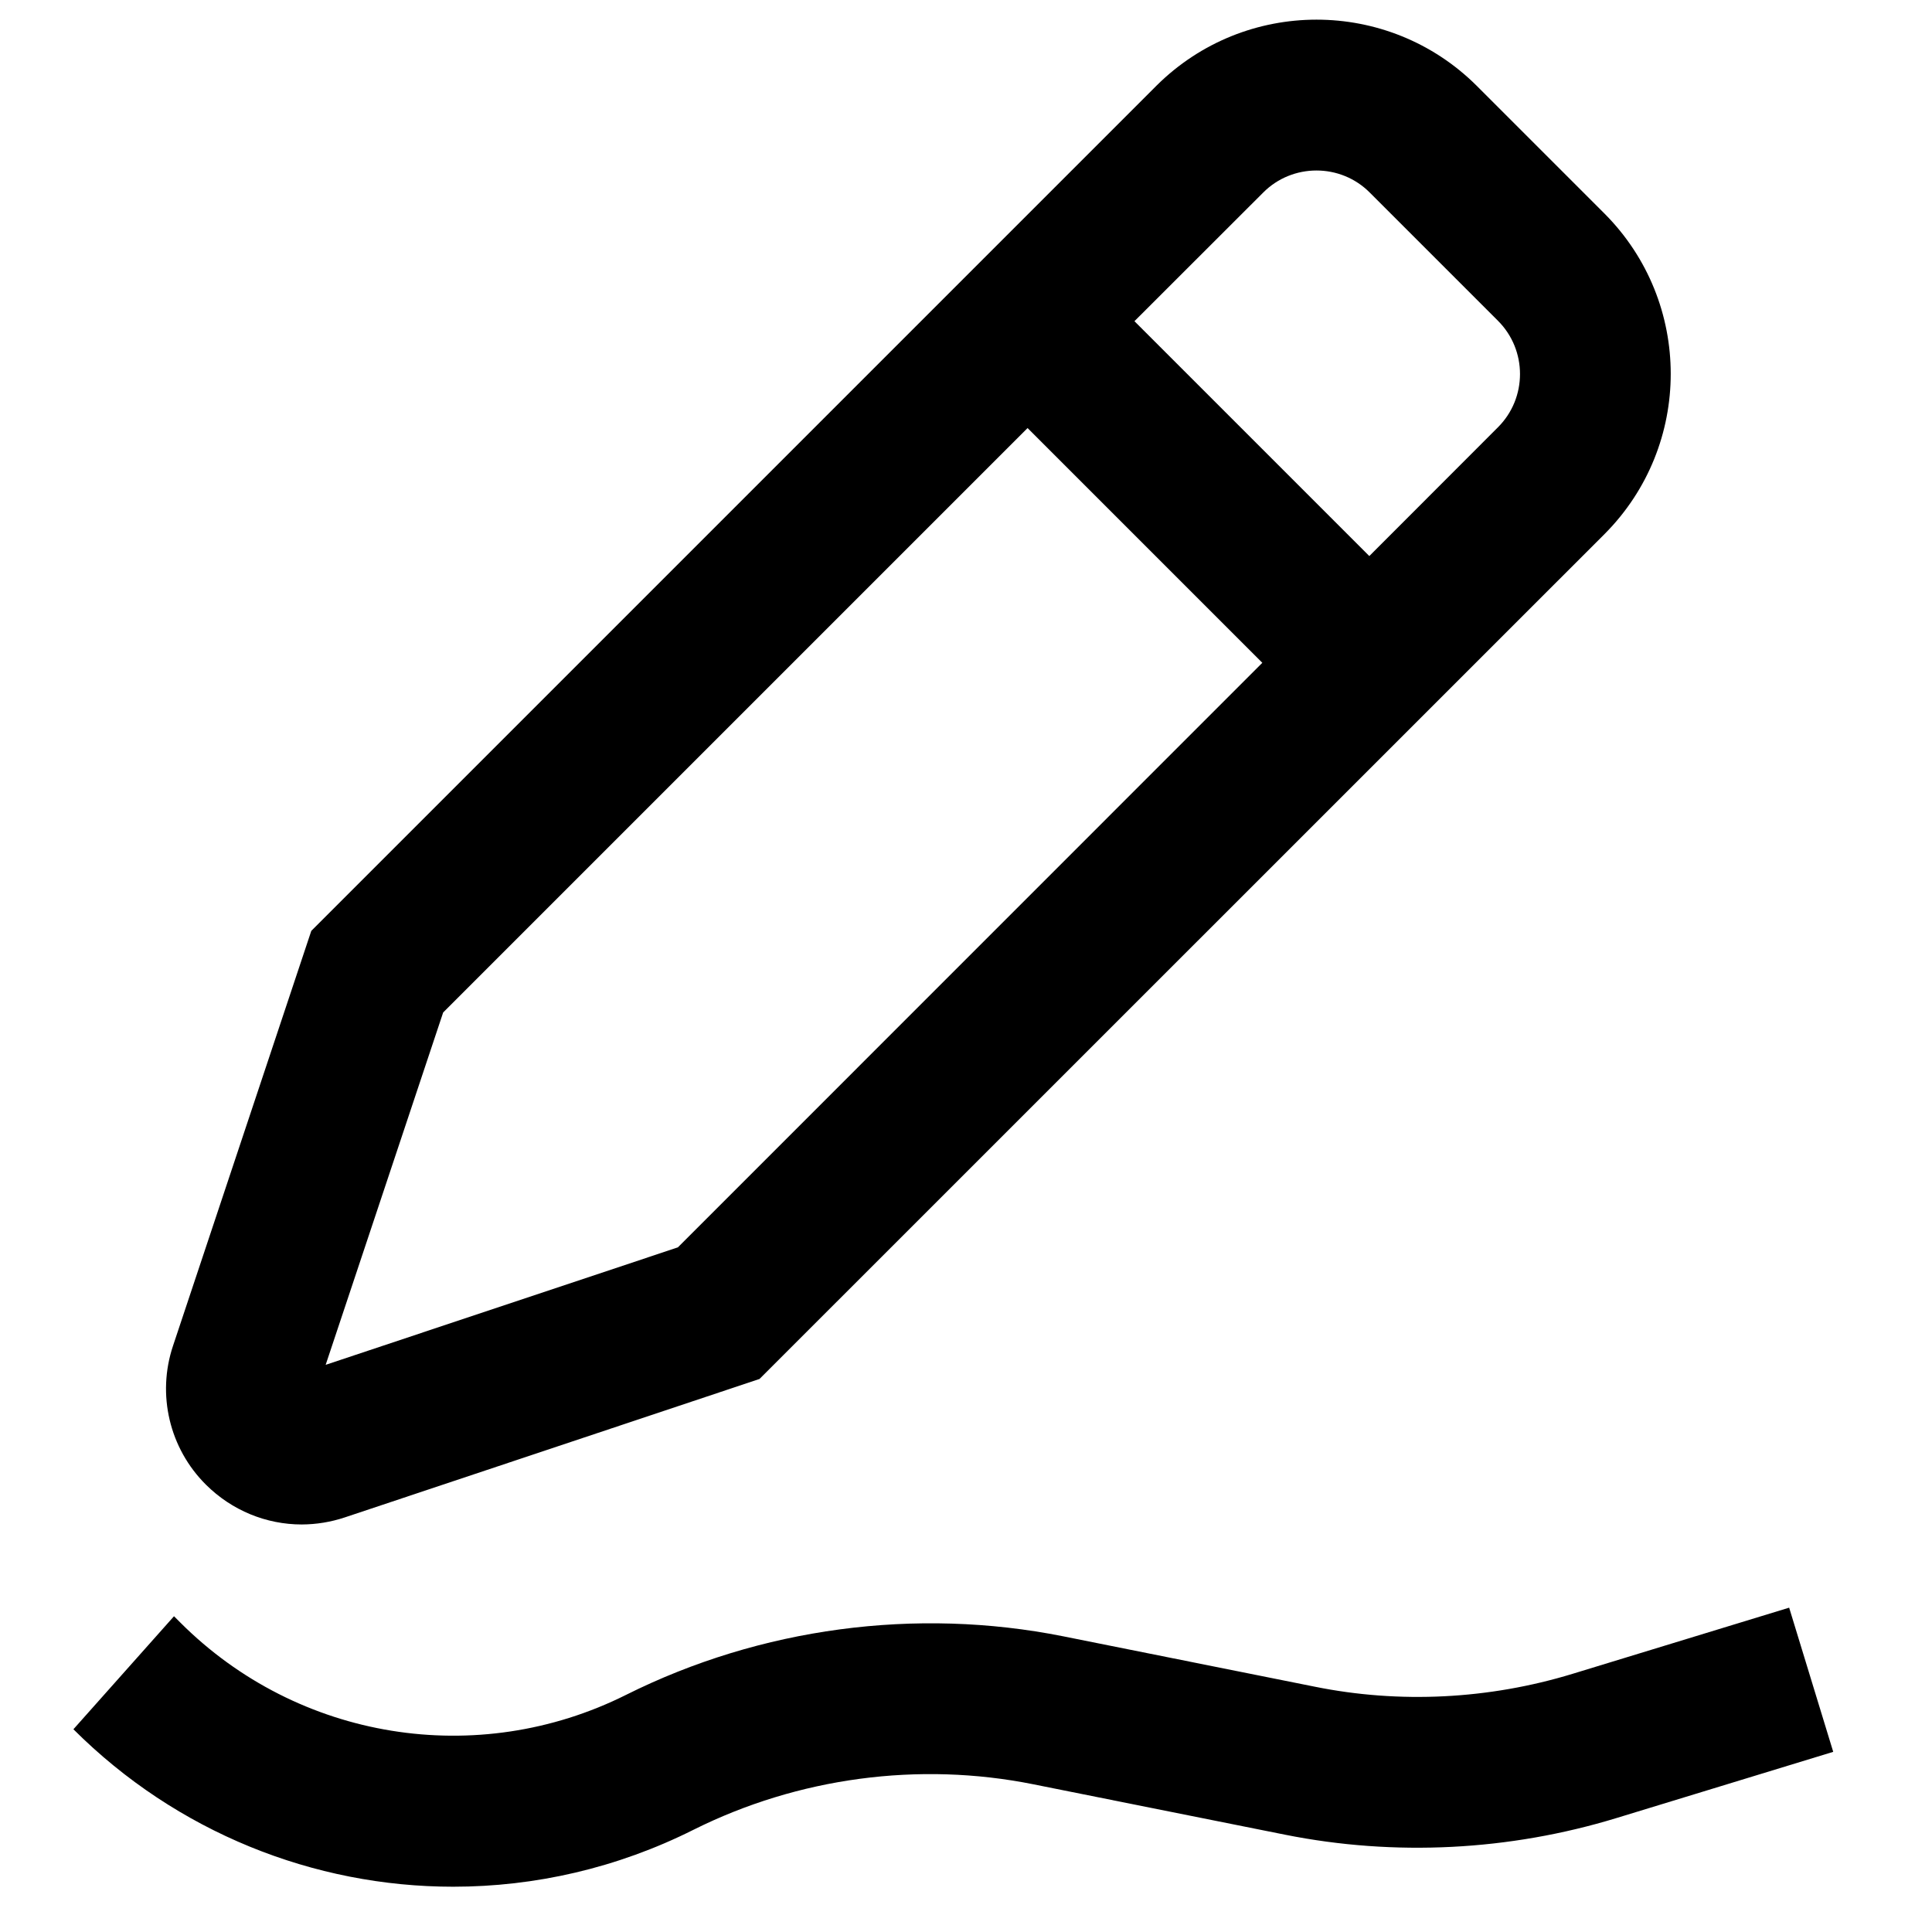
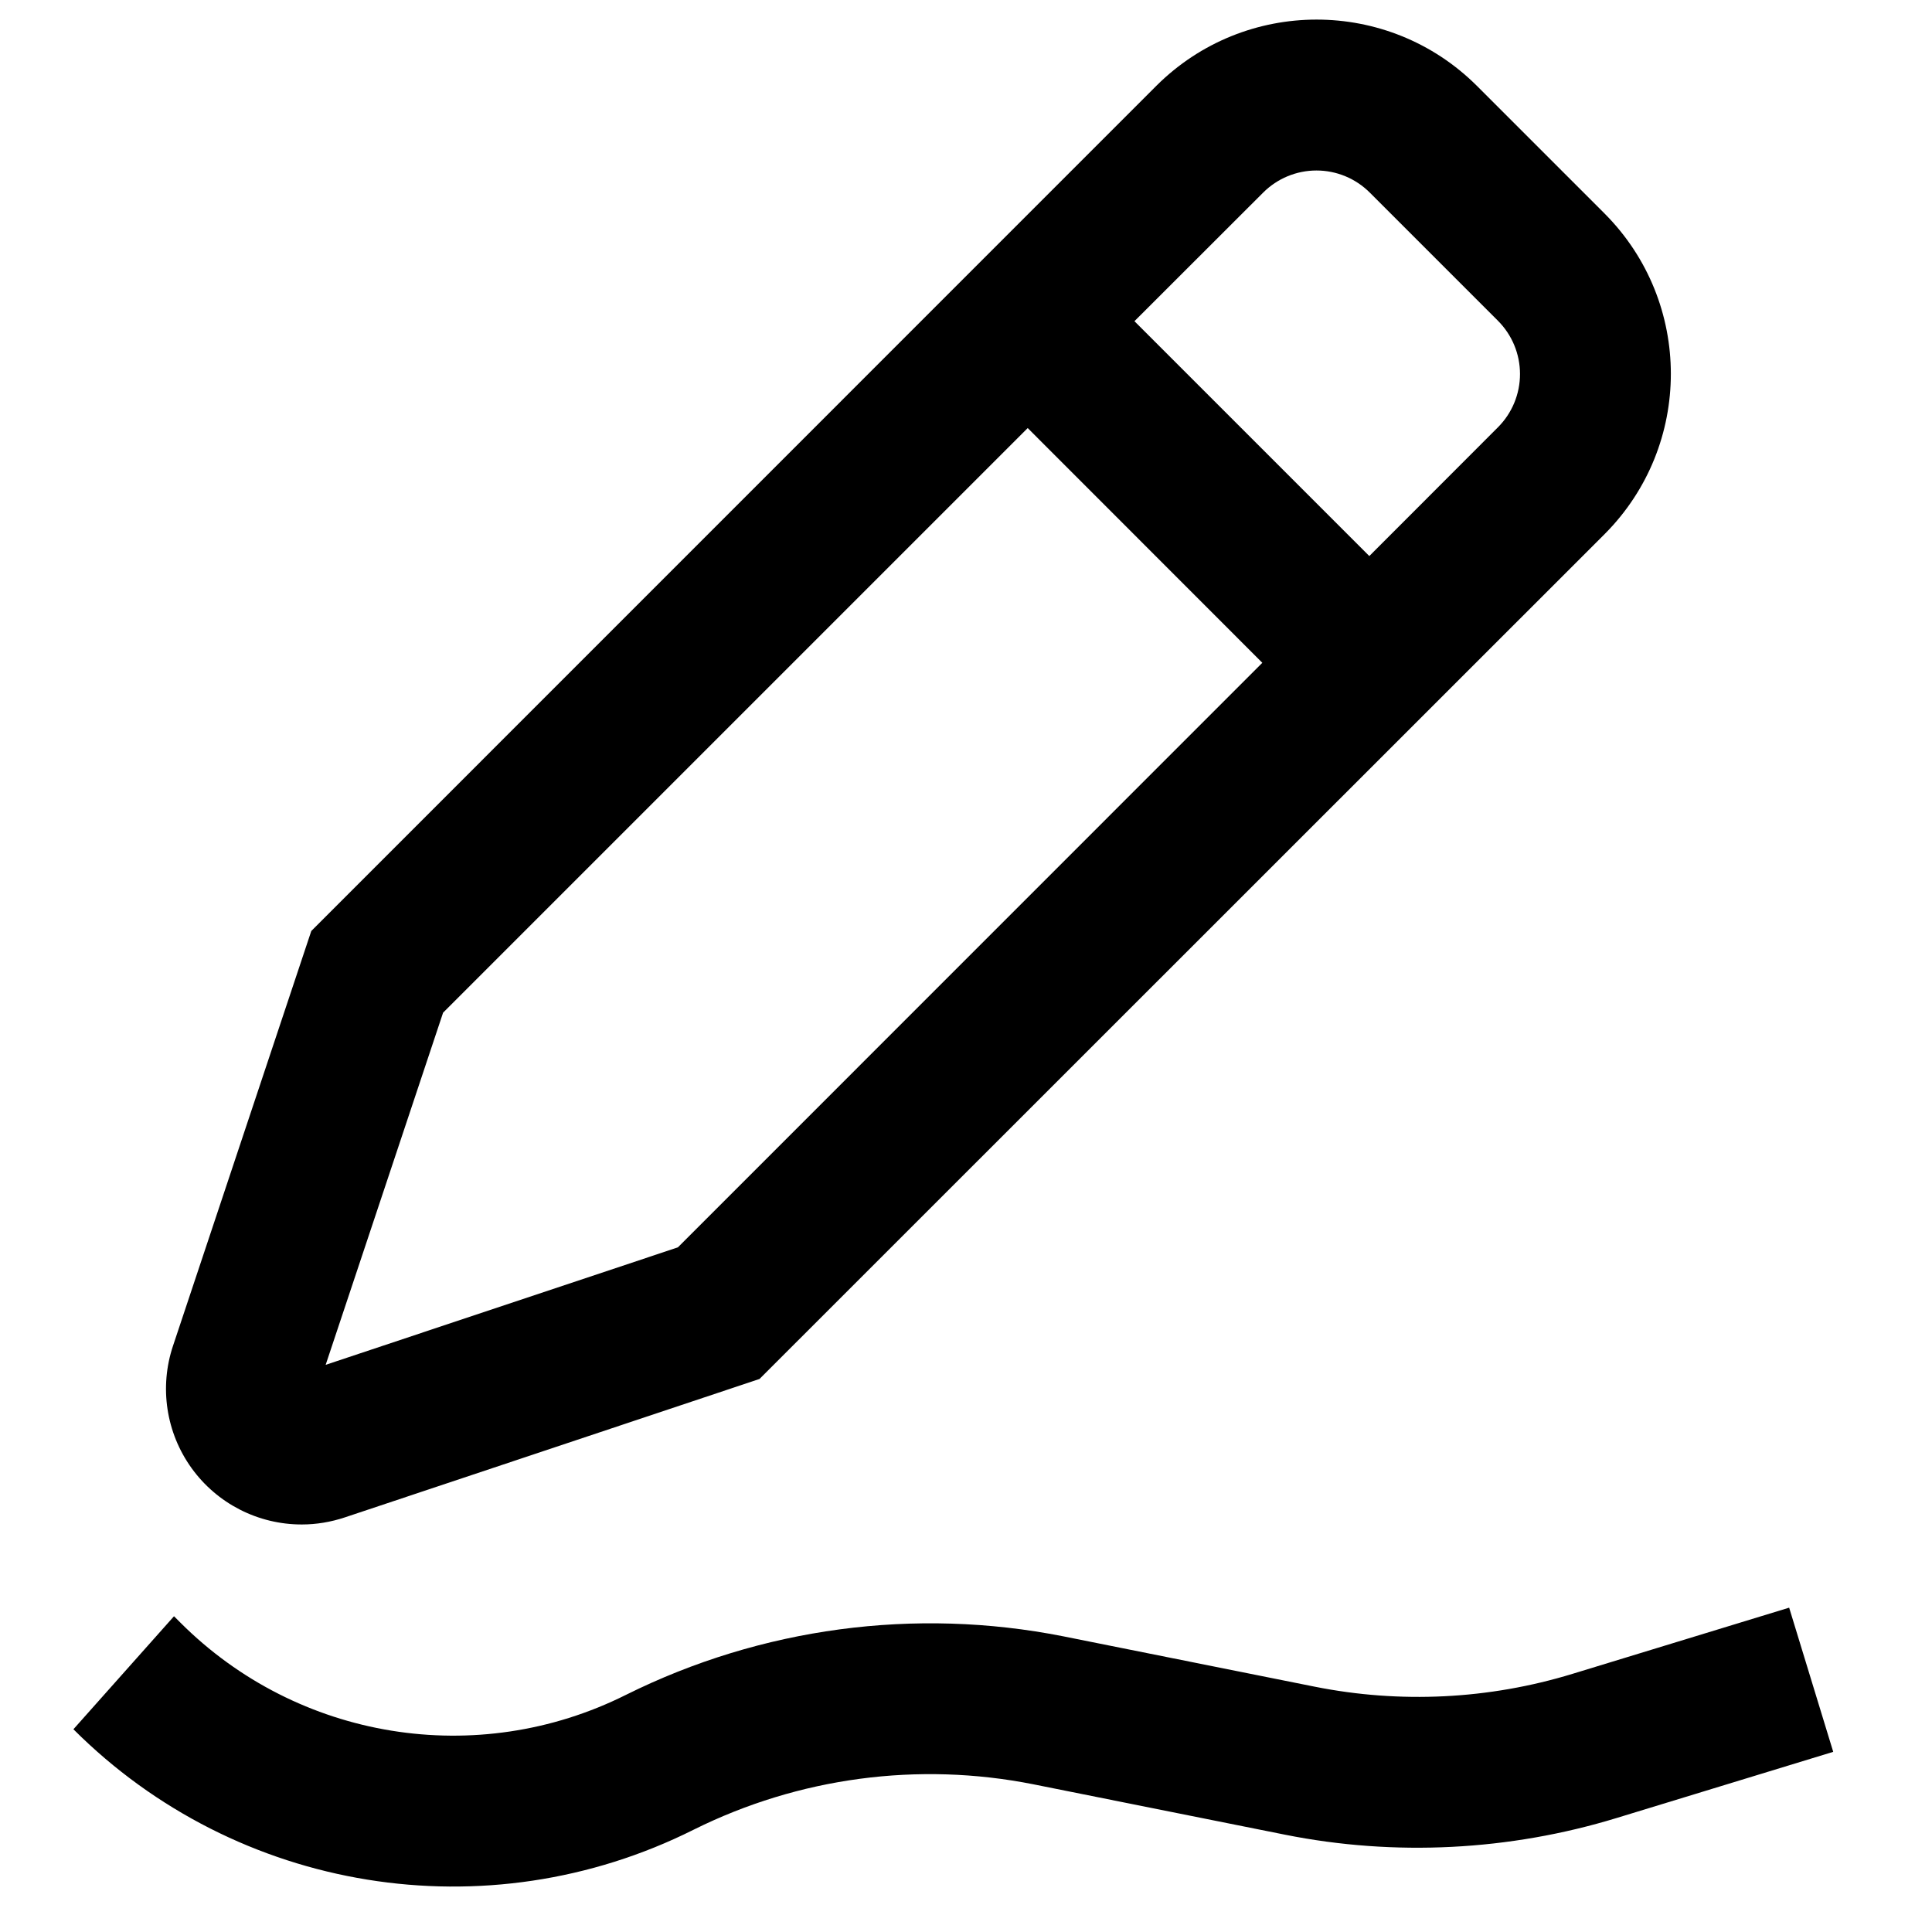
- <svg xmlns="http://www.w3.org/2000/svg" width="16" height="16" fill="#000">
-   <path d="M2.499 12.625a1.14 1.14 0 0 0 .358-.059L6.29 11.42l6.999-6.998a1.88 1.88 0 0 0 0-2.652L12.229.71a1.88 1.88 0 0 0-2.652 0L2.578 7.709l-1.145 3.436a1.12 1.12 0 0 0 .272 1.15c.216.215.501.33.794.33zm7.962-11.03c.242-.244.641-.244.883 0l1.061 1.061c.244.243.244.64 0 .883L11.34 4.605 9.395 2.66l1.066-1.065zM3.67 8.385l4.84-4.84 1.944 1.944-4.84 4.841-2.917.973.973-2.918zm11.147 4.929l-1.794.548c-.692.211-1.432.249-2.137.106l-2.082-.417c-1.219-.243-2.506-.071-3.619.485-1.232.616-2.718.376-3.693-.6l-.051-.051-.833.936c.855.854 1.992 1.304 3.145 1.304.676 0 1.357-.154 1.991-.472.865-.432 1.865-.567 2.815-.376l2.082.417c.91.182 1.86.133 2.747-.138l1.794-.548-.365-1.194z" />
+ <svg xmlns="http://www.w3.org/2000/svg" width="16" height="16" fill="none">
+   <path fill="#000" d="M2.5 12.625c.12 0 .24-.02.357-.059L6.29 11.42l7-6.998a1.88 1.88 0 0 0 0-2.652L12.23.71a1.88 1.88 0 0 0-2.653 0l-6.999 7-1.145 3.435a1.123 1.123 0 0 0 1.066 1.48Zm7.961-11.03a.624.624 0 0 1 .883 0l1.061 1.061a.624.624 0 0 1 0 .883L11.34 4.605 9.395 2.66l1.066-1.065Zm-6.79 6.79 4.84-4.84 1.943 1.944-4.84 4.841-2.917.973.973-2.918ZM14.817 13.314l-1.794.548a4.375 4.375 0 0 1-2.137.106l-2.082-.417a5.665 5.665 0 0 0-3.62.485 3.196 3.196 0 0 1-3.692-.6l-.051-.051-.833.936a4.448 4.448 0 0 0 5.136.832 4.394 4.394 0 0 1 2.815-.376l2.082.417c.91.182 1.86.133 2.747-.138l1.794-.548-.365-1.194Z" />
</svg>
